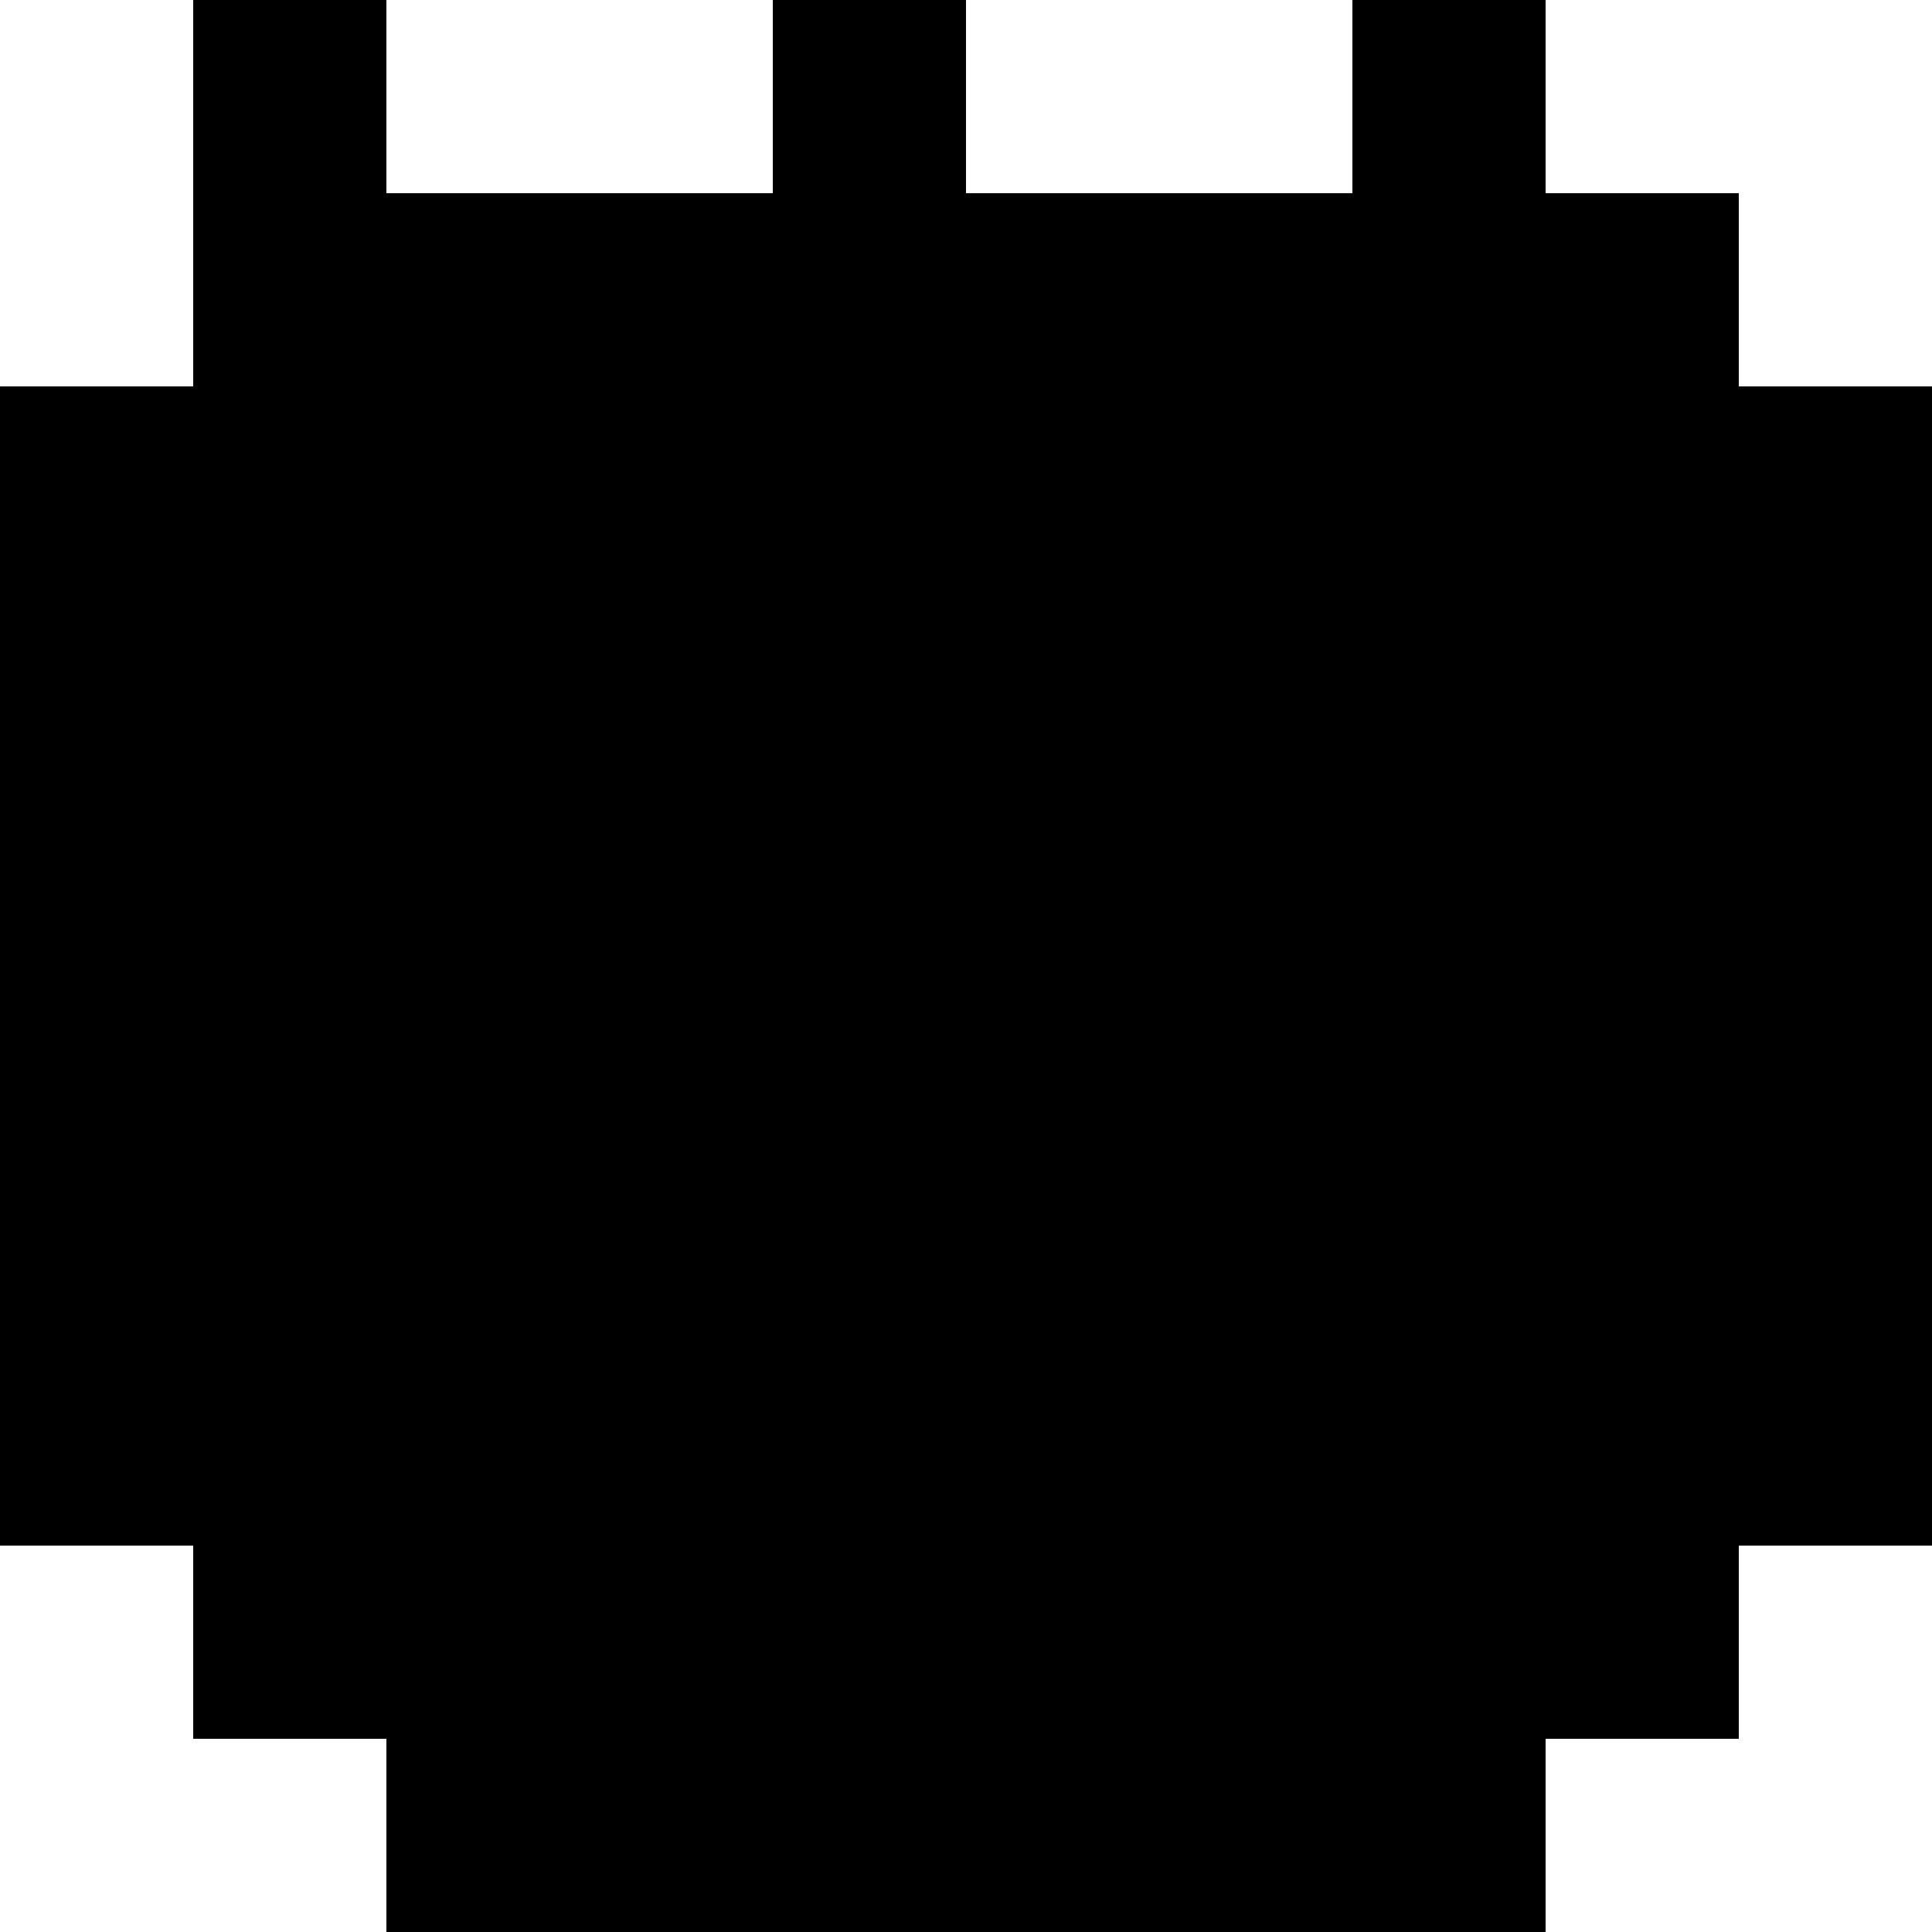
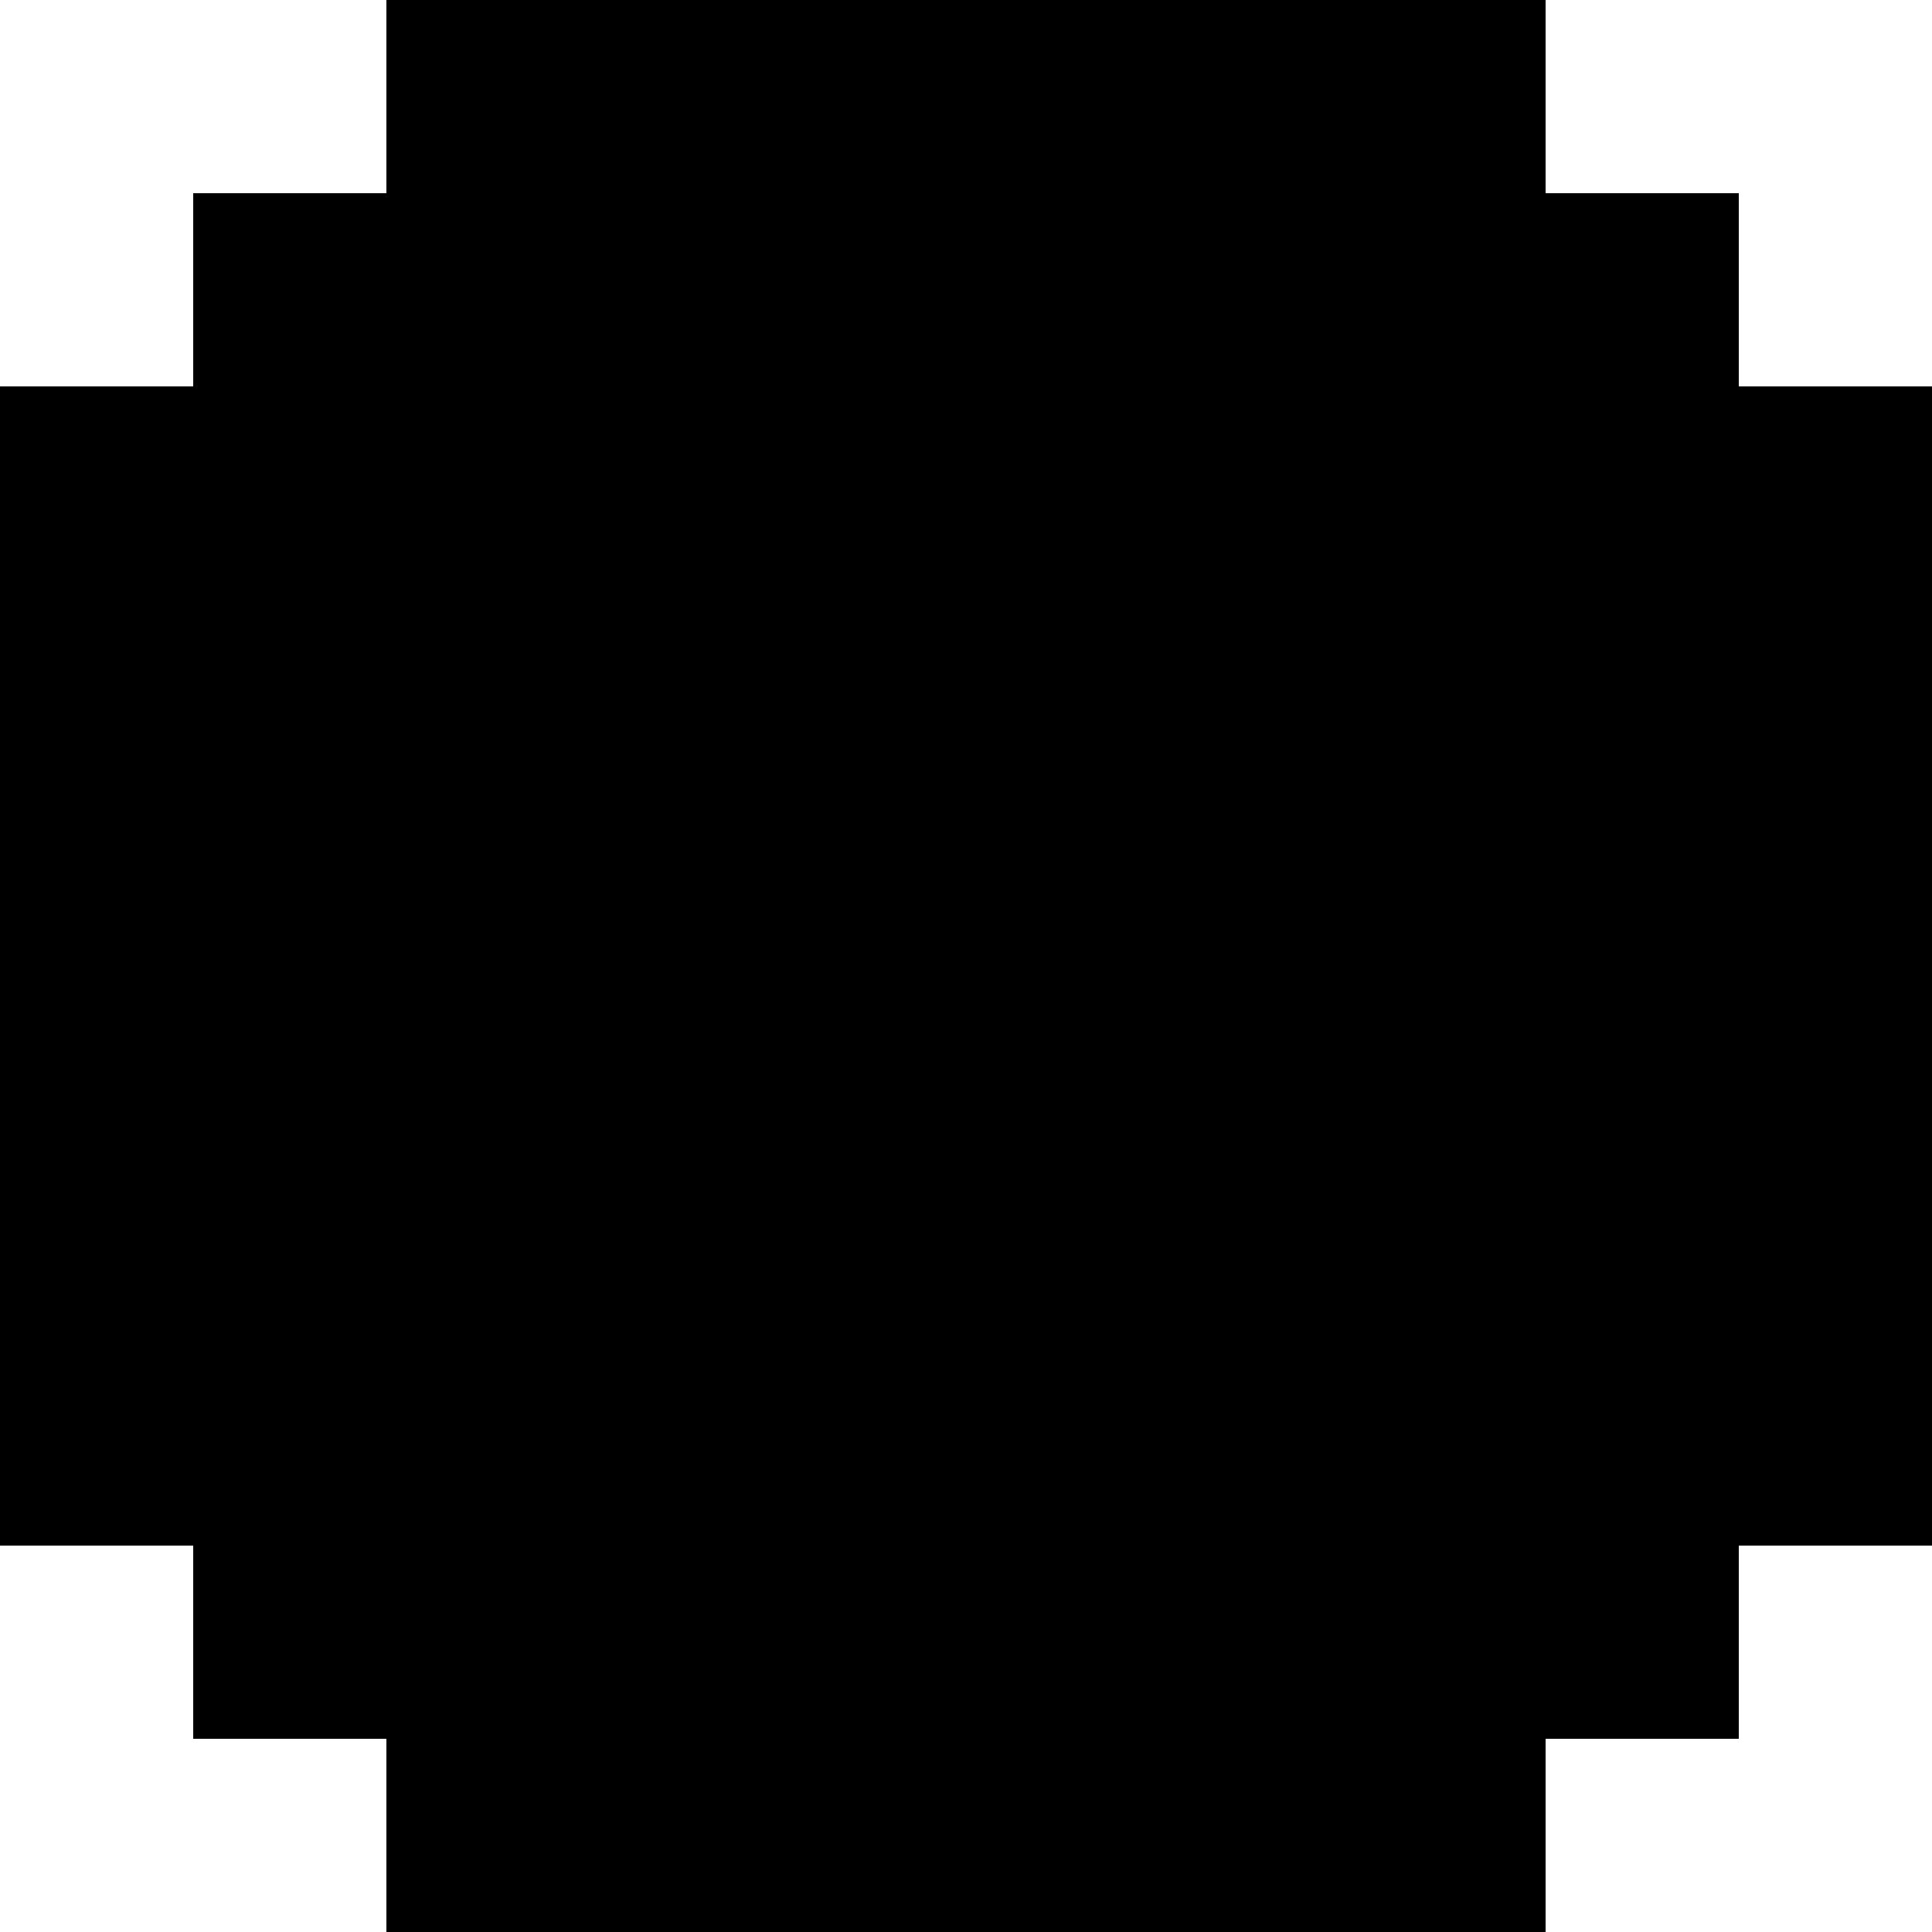
<svg xmlns="http://www.w3.org/2000/svg" viewBox="0 0 80 80">
-   <rect x="8" y="0" width="8" height="8" fill="{accent}" />
-   <rect x="32" y="0" width="8" height="8" fill="{accent}" />
-   <rect x="56" y="0" width="8" height="8" fill="{accent}" />
-   <rect x="8" y="8" width="64" height="8" fill="{stroke}" />
+   <rect x="16" y="0" width="48" height="8" fill="{stroke}" />
+   <rect x="8" y="8" width="8" height="8" fill="{stroke}" />
+   <rect x="16" y="8" width="24" height="8" fill="{fill_hi}" />
+   <rect x="40" y="8" width="24" height="8" fill="{fill_lo}" />
+   <rect x="64" y="8" width="8" height="8" fill="{stroke}" />
  <rect x="0" y="16" width="8" height="8" fill="{stroke}" />
-   <rect x="8" y="16" width="32" height="8" fill="{fill_hi}" />
-   <rect x="40" y="16" width="32" height="8" fill="{fill_lo}" />
+   <rect x="8" y="16" width="16" height="8" fill="{fill_hi}" />
+   <rect x="24" y="16" width="24" height="8" fill="{fill}" />
+   <rect x="48" y="16" width="24" height="8" fill="{fill_lo}" />
  <rect x="72" y="16" width="8" height="8" fill="{stroke}" />
  <rect x="0" y="24" width="8" height="8" fill="{stroke}" />
  <rect x="8" y="24" width="16" height="8" fill="{fill_hi}" />
-   <rect x="24" y="24" width="24" height="8" fill="{fill}" />
-   <rect x="48" y="24" width="24" height="8" fill="{fill_lo}" />
+   <rect x="24" y="24" width="8" height="8" fill="{fill}" />
+   <rect x="32" y="24" width="16" height="8" fill="{accent}" />
+   <rect x="48" y="24" width="8" height="8" fill="{fill}" />
+   <rect x="56" y="24" width="16" height="8" fill="{fill_lo}" />
  <rect x="72" y="24" width="8" height="8" fill="{stroke}" />
  <rect x="0" y="32" width="8" height="8" fill="{stroke}" />
  <rect x="8" y="32" width="16" height="8" fill="{fill_hi}" />
-   <rect x="24" y="32" width="24" height="8" fill="{fill}" />
-   <rect x="48" y="32" width="24" height="8" fill="{fill_lo}" />
+   <rect x="24" y="32" width="8" height="8" fill="{accent}" />
+   <rect x="32" y="32" width="16" height="8" fill="{fill}" />
+   <rect x="48" y="32" width="8" height="8" fill="{accent}" />
+   <rect x="56" y="32" width="16" height="8" fill="{fill_lo}" />
  <rect x="72" y="32" width="8" height="8" fill="{stroke}" />
  <rect x="0" y="40" width="8" height="8" fill="{stroke}" />
  <rect x="8" y="40" width="16" height="8" fill="{fill_hi}" />
-   <rect x="24" y="40" width="24" height="8" fill="{fill}" />
-   <rect x="48" y="40" width="24" height="8" fill="{fill_lo}" />
+   <rect x="24" y="40" width="8" height="8" fill="{accent}" />
+   <rect x="32" y="40" width="16" height="8" fill="{fill}" />
+   <rect x="48" y="40" width="8" height="8" fill="{accent}" />
+   <rect x="56" y="40" width="16" height="8" fill="{fill_lo}" />
  <rect x="72" y="40" width="8" height="8" fill="{stroke}" />
  <rect x="0" y="48" width="8" height="8" fill="{stroke}" />
  <rect x="8" y="48" width="16" height="8" fill="{fill_hi}" />
-   <rect x="24" y="48" width="24" height="8" fill="{fill}" />
-   <rect x="48" y="48" width="24" height="8" fill="{fill_lo}" />
+   <rect x="24" y="48" width="8" height="8" fill="{fill}" />
+   <rect x="32" y="48" width="16" height="8" fill="{accent}" />
+   <rect x="48" y="48" width="8" height="8" fill="{fill}" />
+   <rect x="56" y="48" width="16" height="8" fill="{fill_lo}" />
  <rect x="72" y="48" width="8" height="8" fill="{stroke}" />
  <rect x="0" y="56" width="8" height="8" fill="{stroke}" />
  <rect x="8" y="56" width="64" height="8" fill="{fill_lo}" />
  <rect x="72" y="56" width="8" height="8" fill="{stroke}" />
  <rect x="8" y="64" width="8" height="8" fill="{stroke}" />
  <rect x="16" y="64" width="48" height="8" fill="{fill_lo}" />
  <rect x="64" y="64" width="8" height="8" fill="{stroke}" />
  <rect x="16" y="72" width="48" height="8" fill="{stroke}" />
</svg>
